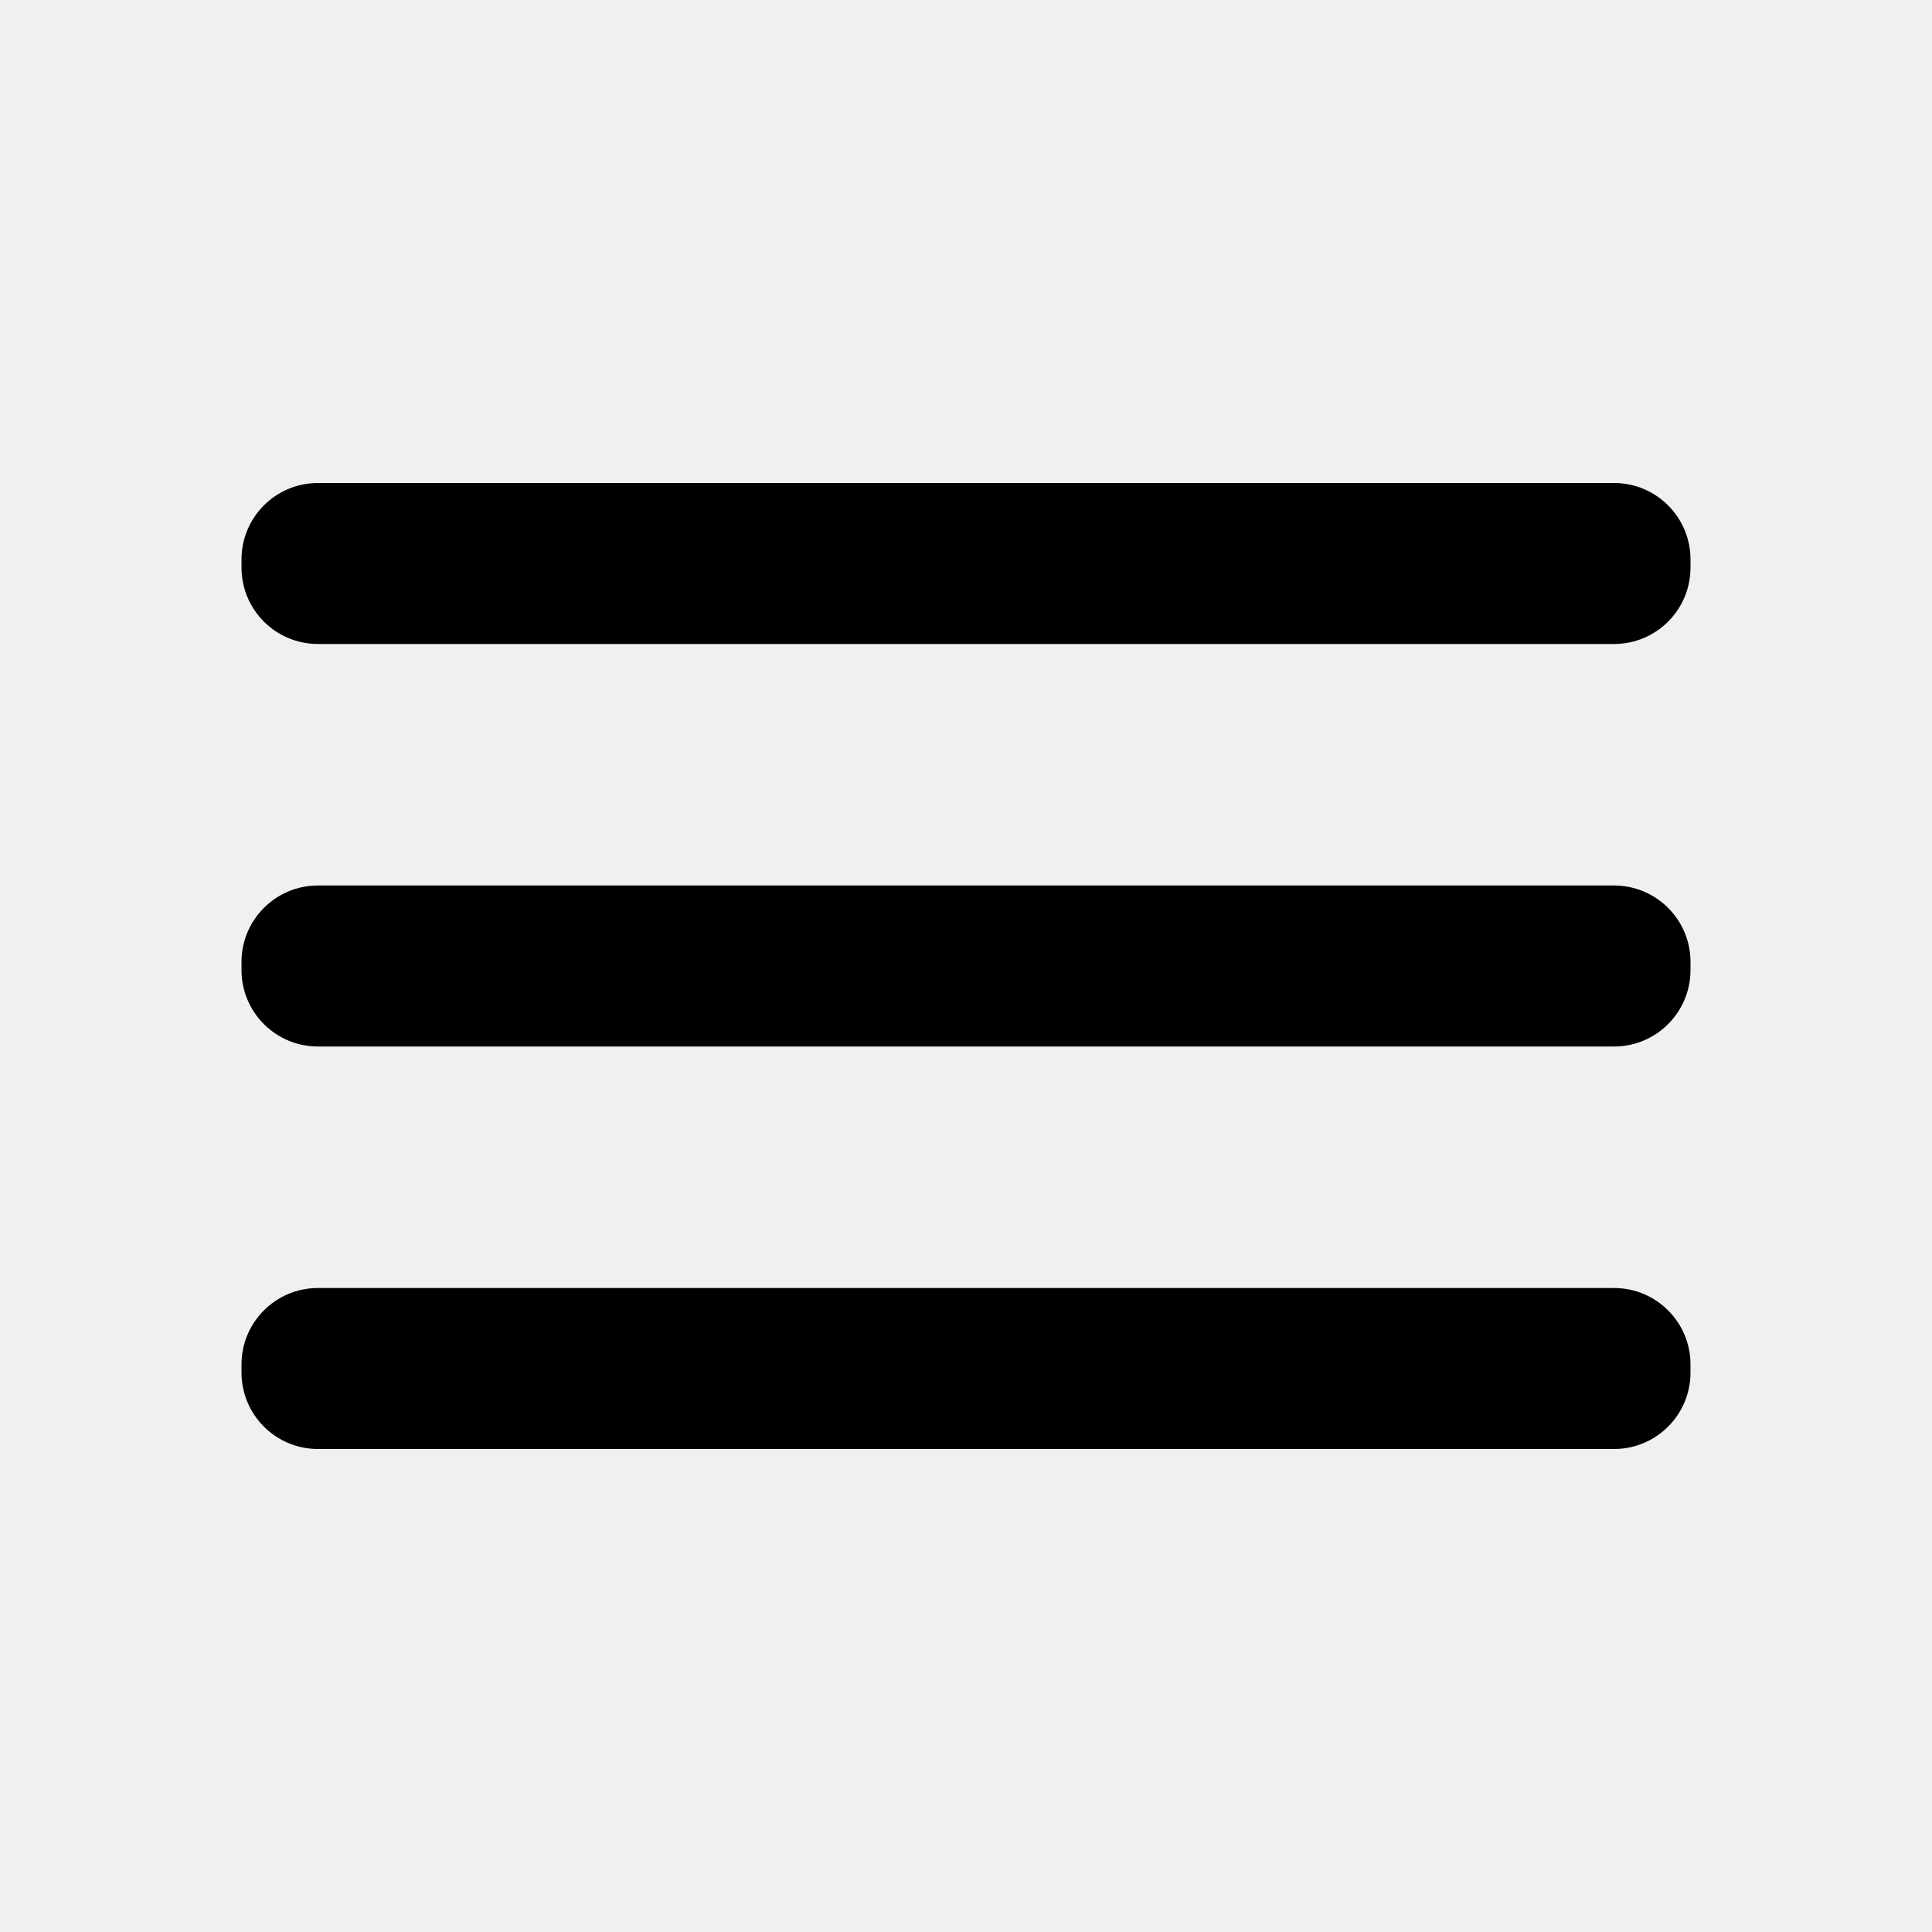
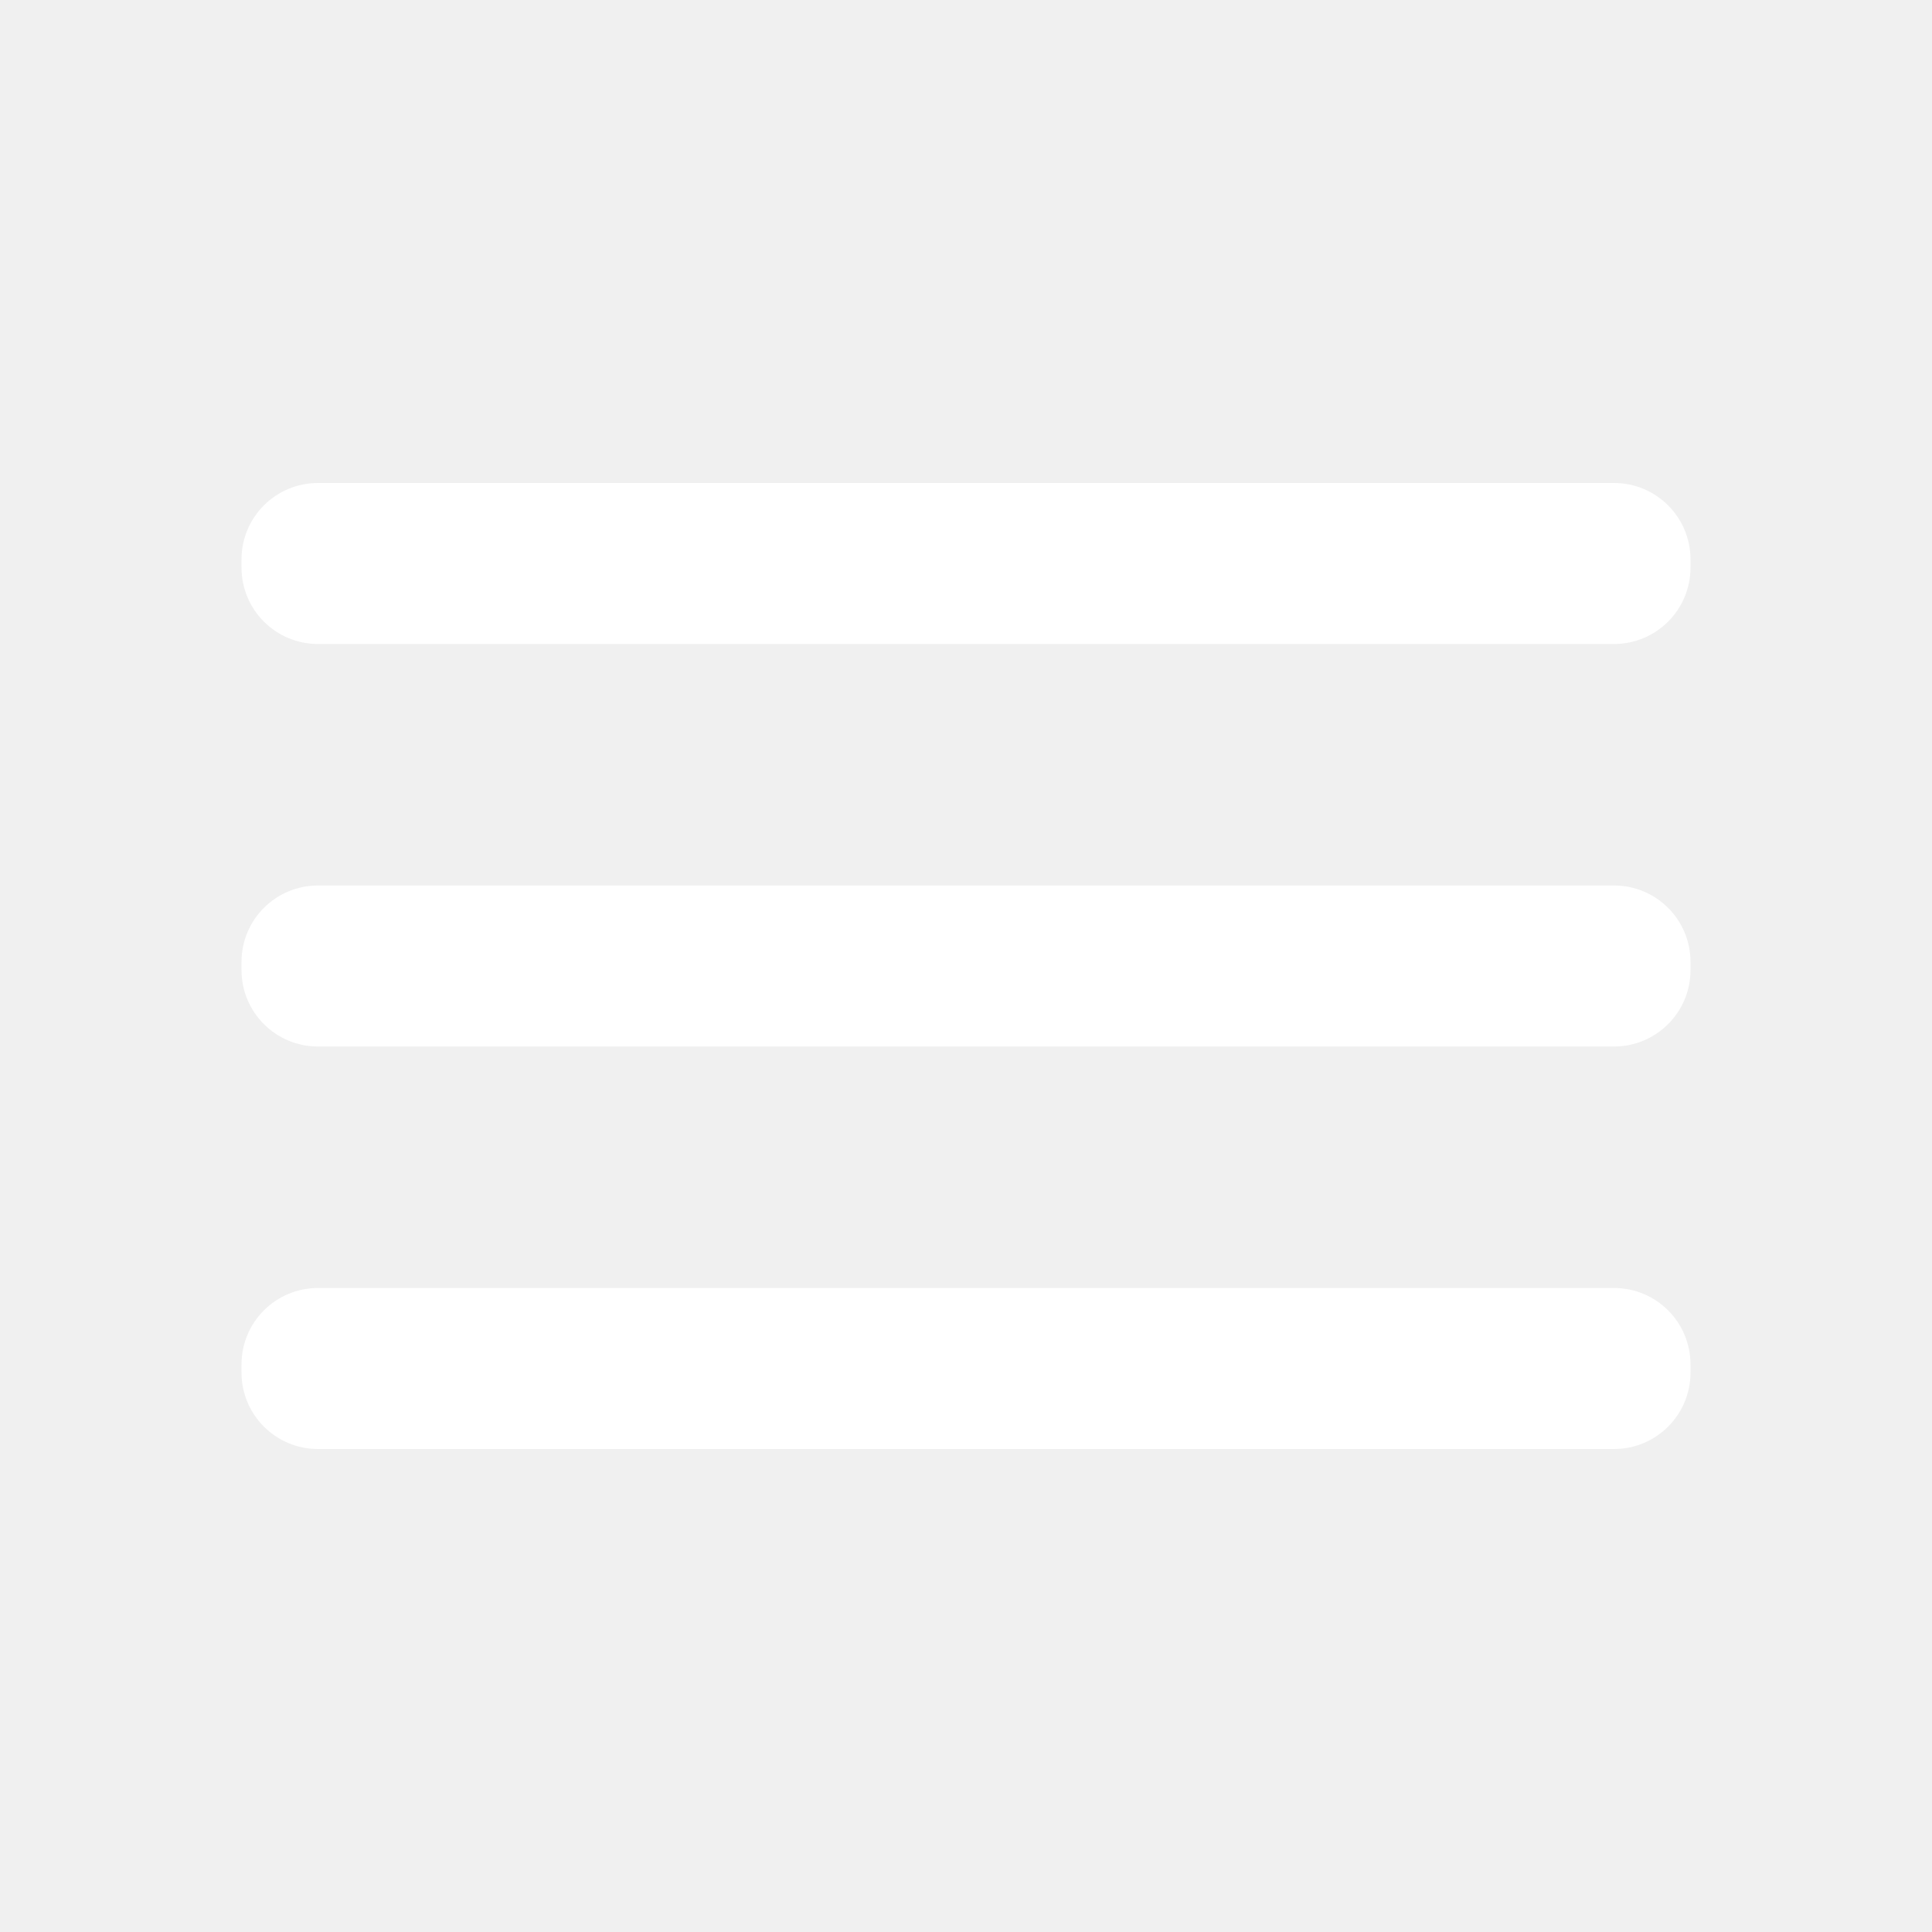
<svg xmlns="http://www.w3.org/2000/svg" width="24" height="24" viewBox="0 0 24 24" fill="none">
-   <path d="M20.05 11H3.95C3.425 11 3 11.425 3 11.95V12.05C3 12.575 3.425 13 3.95 13H20.05C20.575 13 21 12.575 21 12.05V11.95C21 11.425 20.575 11 20.05 11Z" fill="black" />
-   <path d="M20.05 16H3.95C3.425 16 3 16.425 3 16.95V17.05C3 17.575 3.425 18 3.95 18H20.05C20.575 18 21 17.575 21 17.05V16.95C21 16.425 20.575 16 20.05 16Z" fill="black" />
-   <path d="M20.05 6H3.95C3.425 6 3 6.425 3 6.95V7.05C3 7.575 3.425 8 3.95 8H20.05C20.575 8 21 7.575 21 7.05V6.95C21 6.425 20.575 6 20.05 6Z" fill="black" />
+   <path d="M20.05 11H3.95C3.425 11 3 11.425 3 11.95V12.05C3 12.575 3.425 13 3.95 13H20.05C20.575 13 21 12.575 21 12.05V11.95C21 11.425 20.575 11 20.05 11Z" fill="#FFFFFF" />
+   <path d="M20.05 16H3.95C3.425 16 3 16.425 3 16.95V17.05C3 17.575 3.425 18 3.95 18H20.05C20.575 18 21 17.575 21 17.05V16.95C21 16.425 20.575 16 20.05 16Z" fill="#FFFFFF" />
+   <path d="M20.05 6H3.95C3.425 6 3 6.425 3 6.95V7.05C3 7.575 3.425 8 3.95 8H20.05C20.575 8 21 7.575 21 7.05V6.95C21 6.425 20.575 6 20.05 6Z" fill="#FFFFFF" />
</svg>
